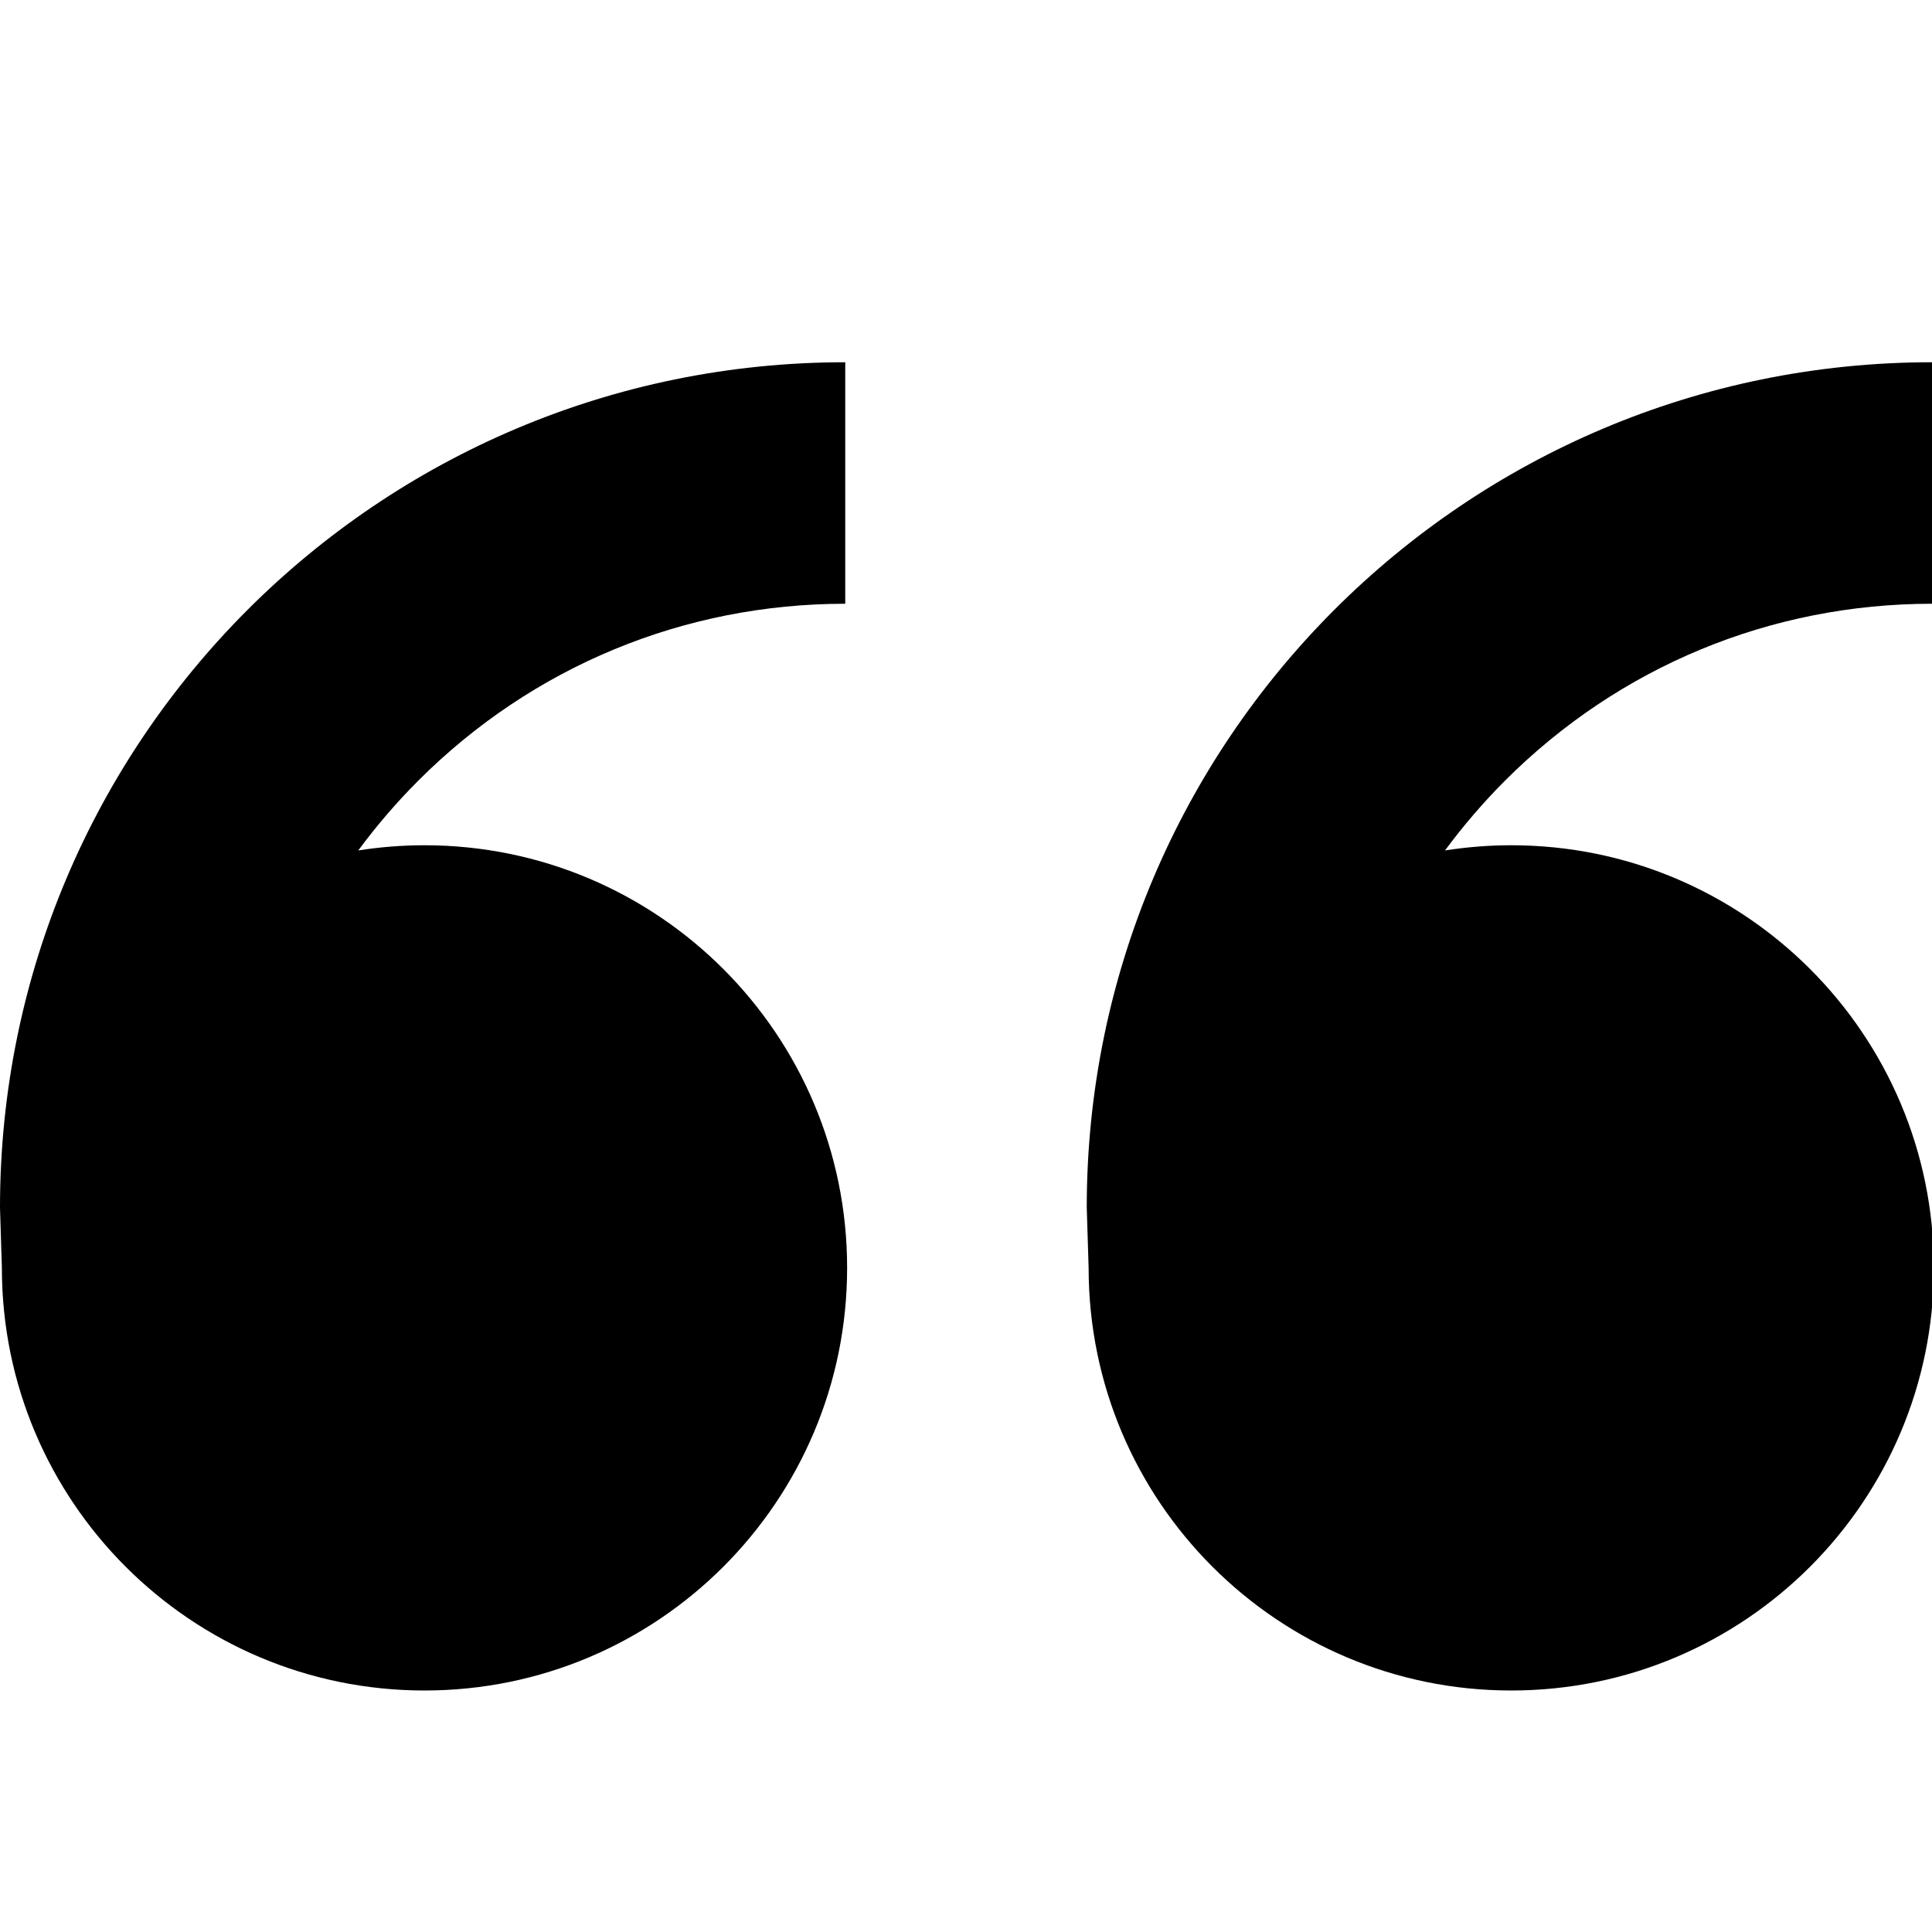
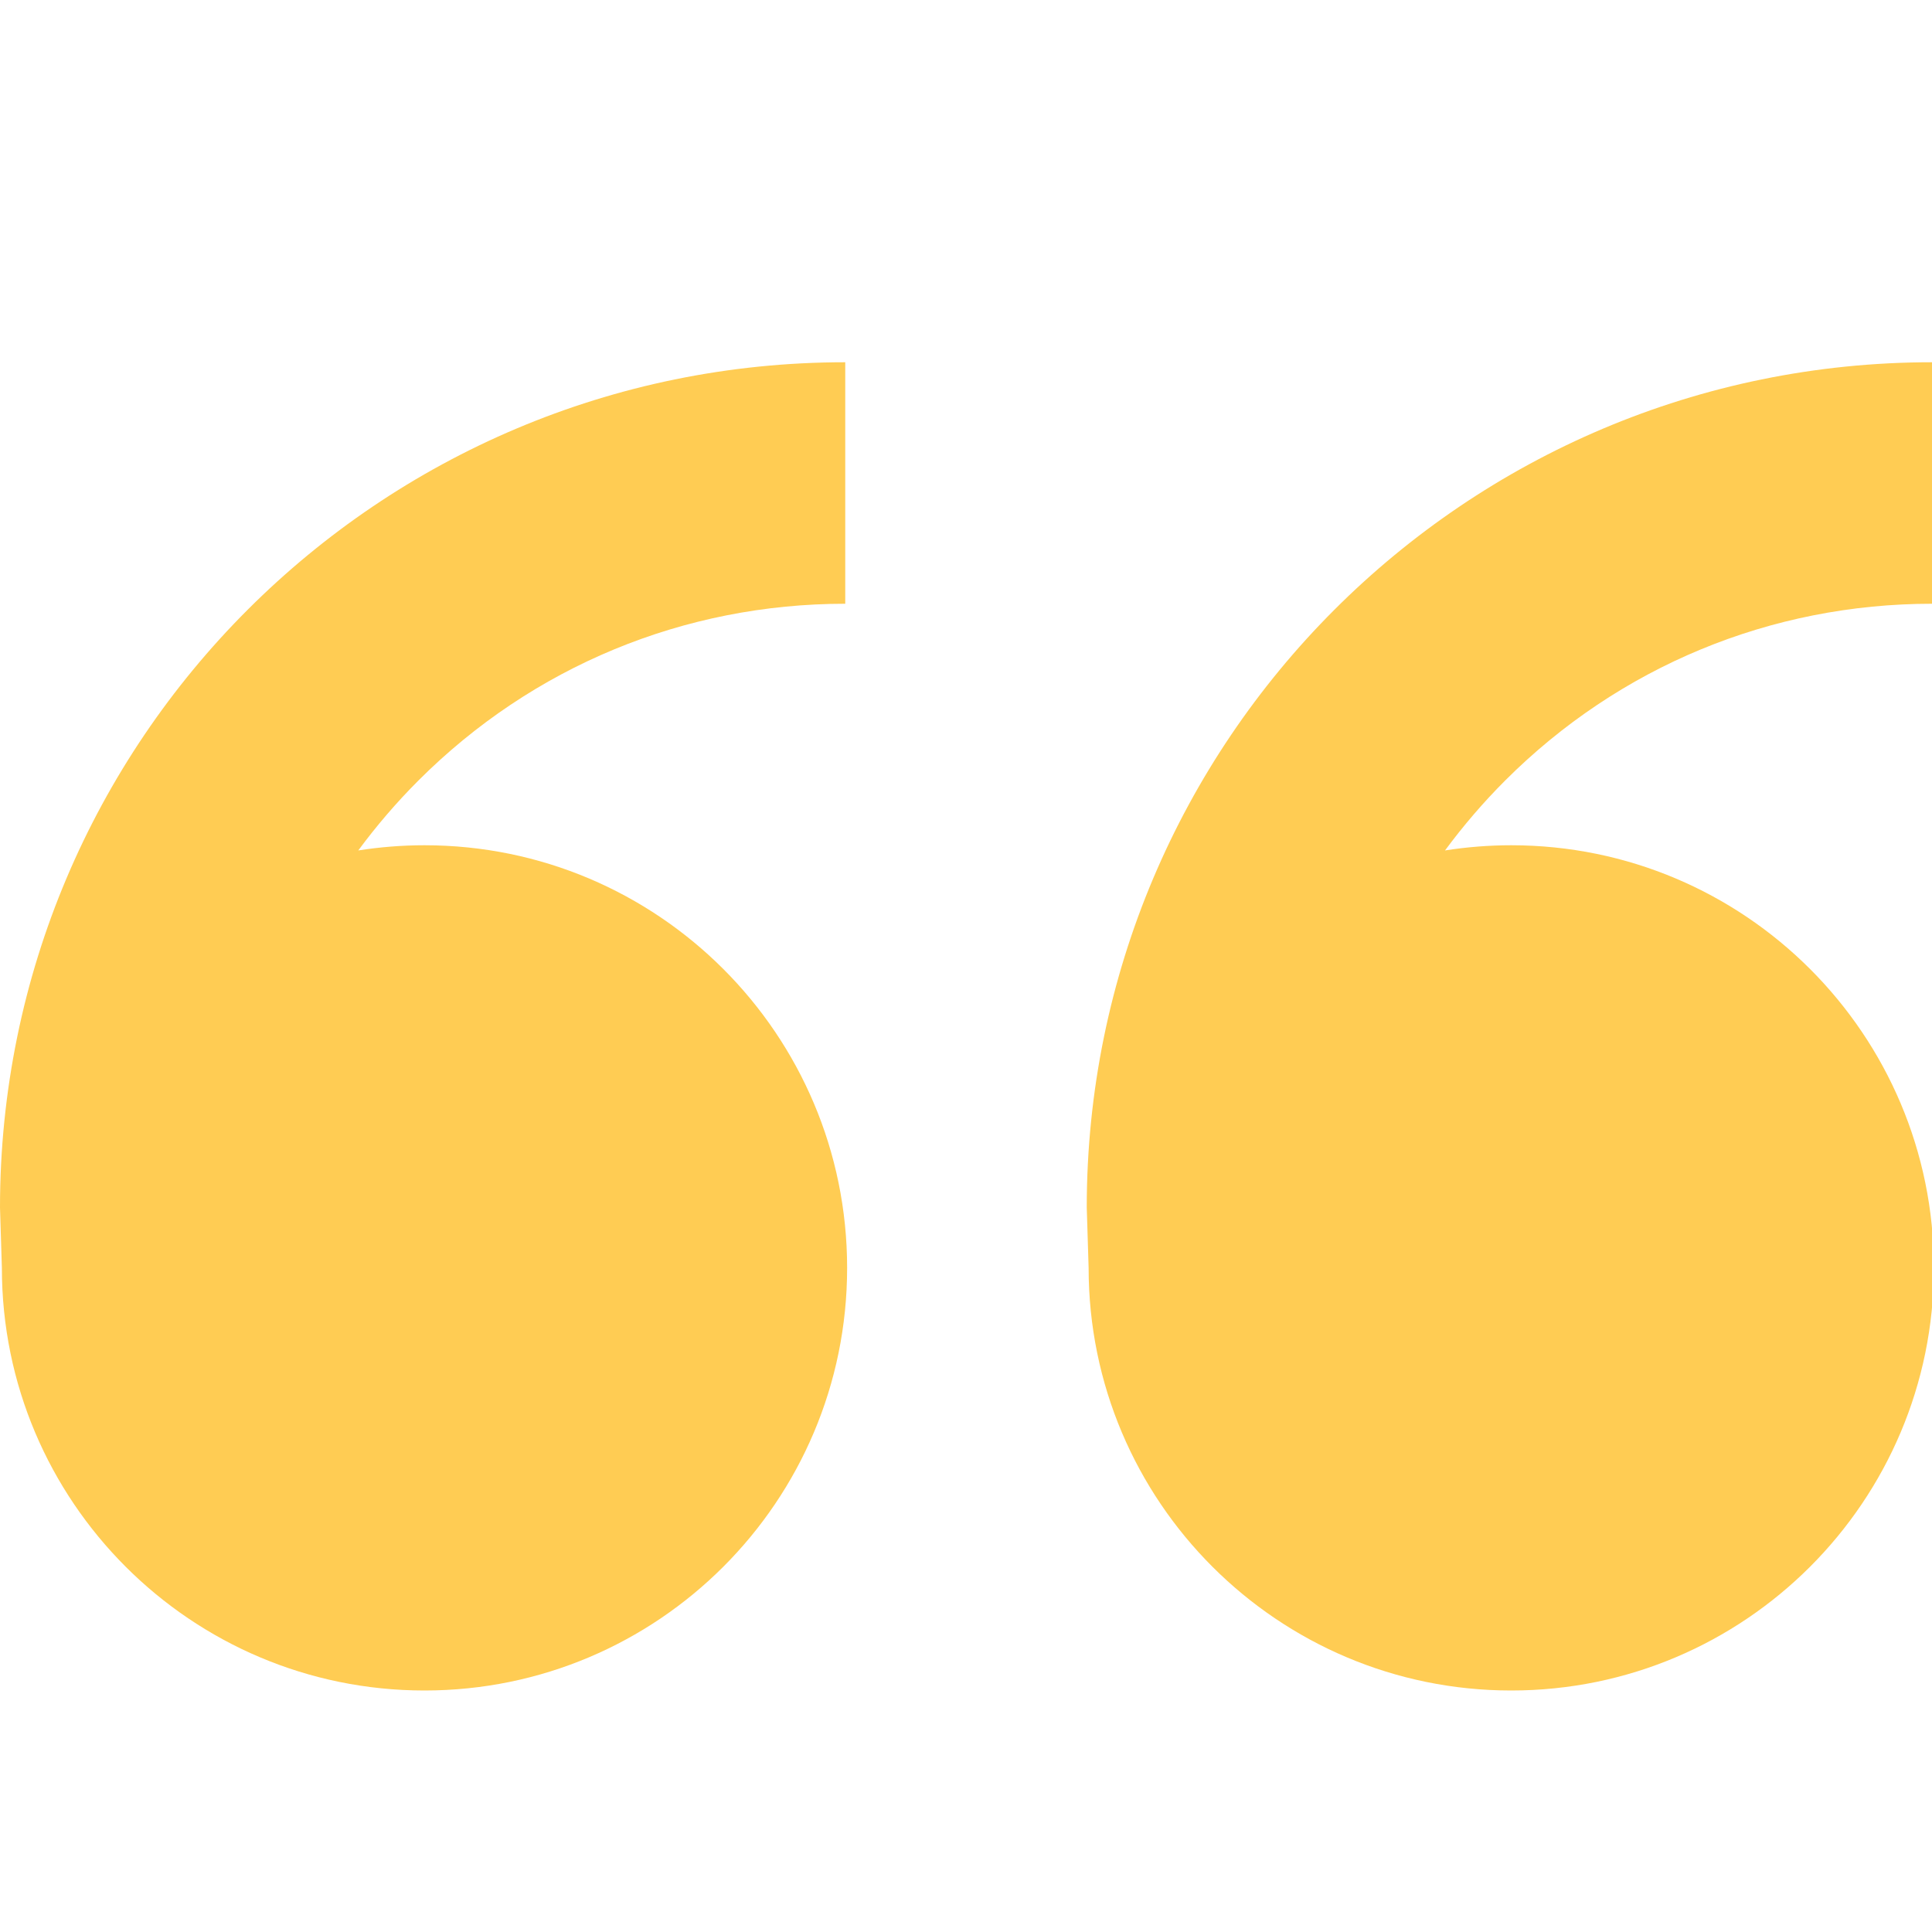
<svg xmlns="http://www.w3.org/2000/svg" version="1.1" width="32" height="32" viewBox="0 0 32 32">
  <g>
</g>
-   <path d="M7.031 14c3.866 0 7 3.134 7 7 0 3.866-3.134 7-7 7-3.866 0-7-3.134-7-7l-0.031-1c0-7.732 6.268-14 14-14v4c-2.671 0-5.182 1.040-7.071 2.929-0.364 0.364-0.695 0.751-0.995 1.157 0.357-0.056 0.724-0.086 1.097-0.086zM25.031 14c3.866 0 7 3.134 7 7 0 3.866-3.134 7-7 7-3.866 0-7-3.134-7-7l-0.031-1c0-7.732 6.268-14 14-14v4c-2.671 0-5.182 1.040-7.071 2.929-0.364 0.364-0.695 0.751-0.995 1.157 0.358-0.056 0.724-0.086 1.097-0.086z" fill="#000000" />
+   <path d="M7.031 14c3.866 0 7 3.134 7 7 0 3.866-3.134 7-7 7-3.866 0-7-3.134-7-7l-0.031-1c0-7.732 6.268-14 14-14v4c-2.671 0-5.182 1.040-7.071 2.929-0.364 0.364-0.695 0.751-0.995 1.157 0.357-0.056 0.724-0.086 1.097-0.086zM25.031 14c3.866 0 7 3.134 7 7 0 3.866-3.134 7-7 7-3.866 0-7-3.134-7-7l-0.031-1c0-7.732 6.268-14 14-14v4c-2.671 0-5.182 1.040-7.071 2.929-0.364 0.364-0.695 0.751-0.995 1.157 0.358-0.056 0.724-0.086 1.097-0.086z" fill="#FFCC53" />
</svg>
